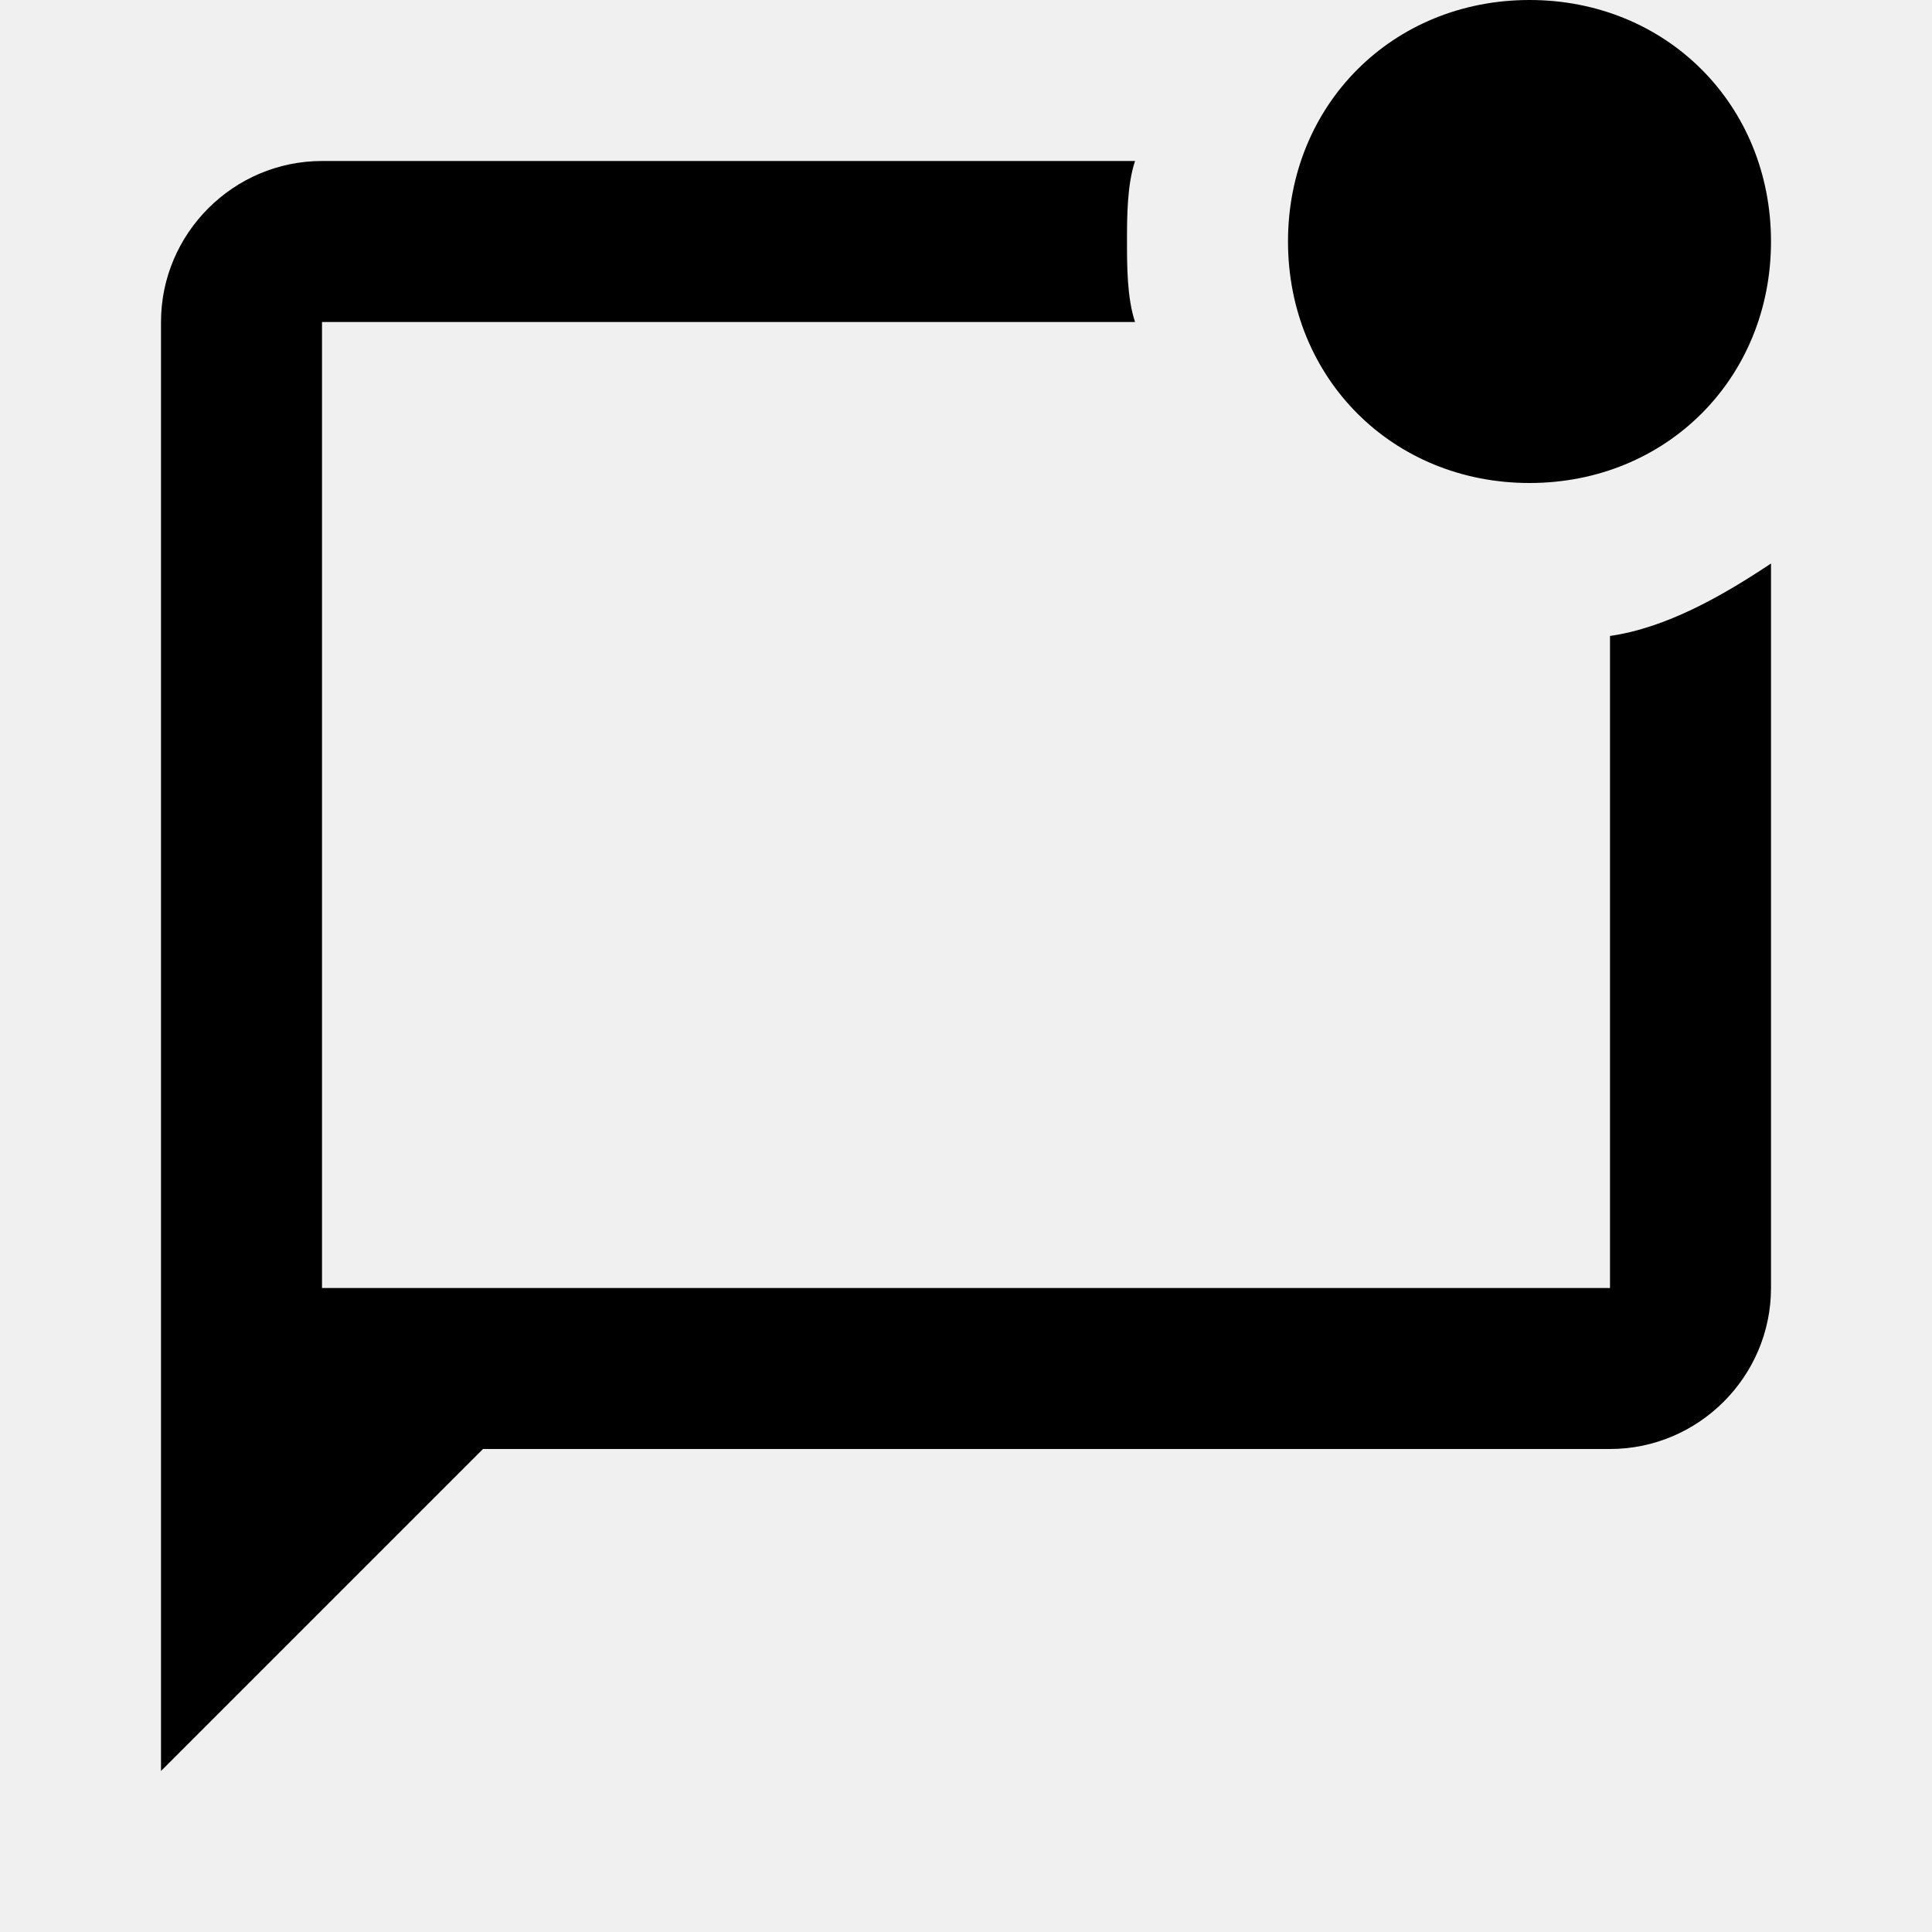
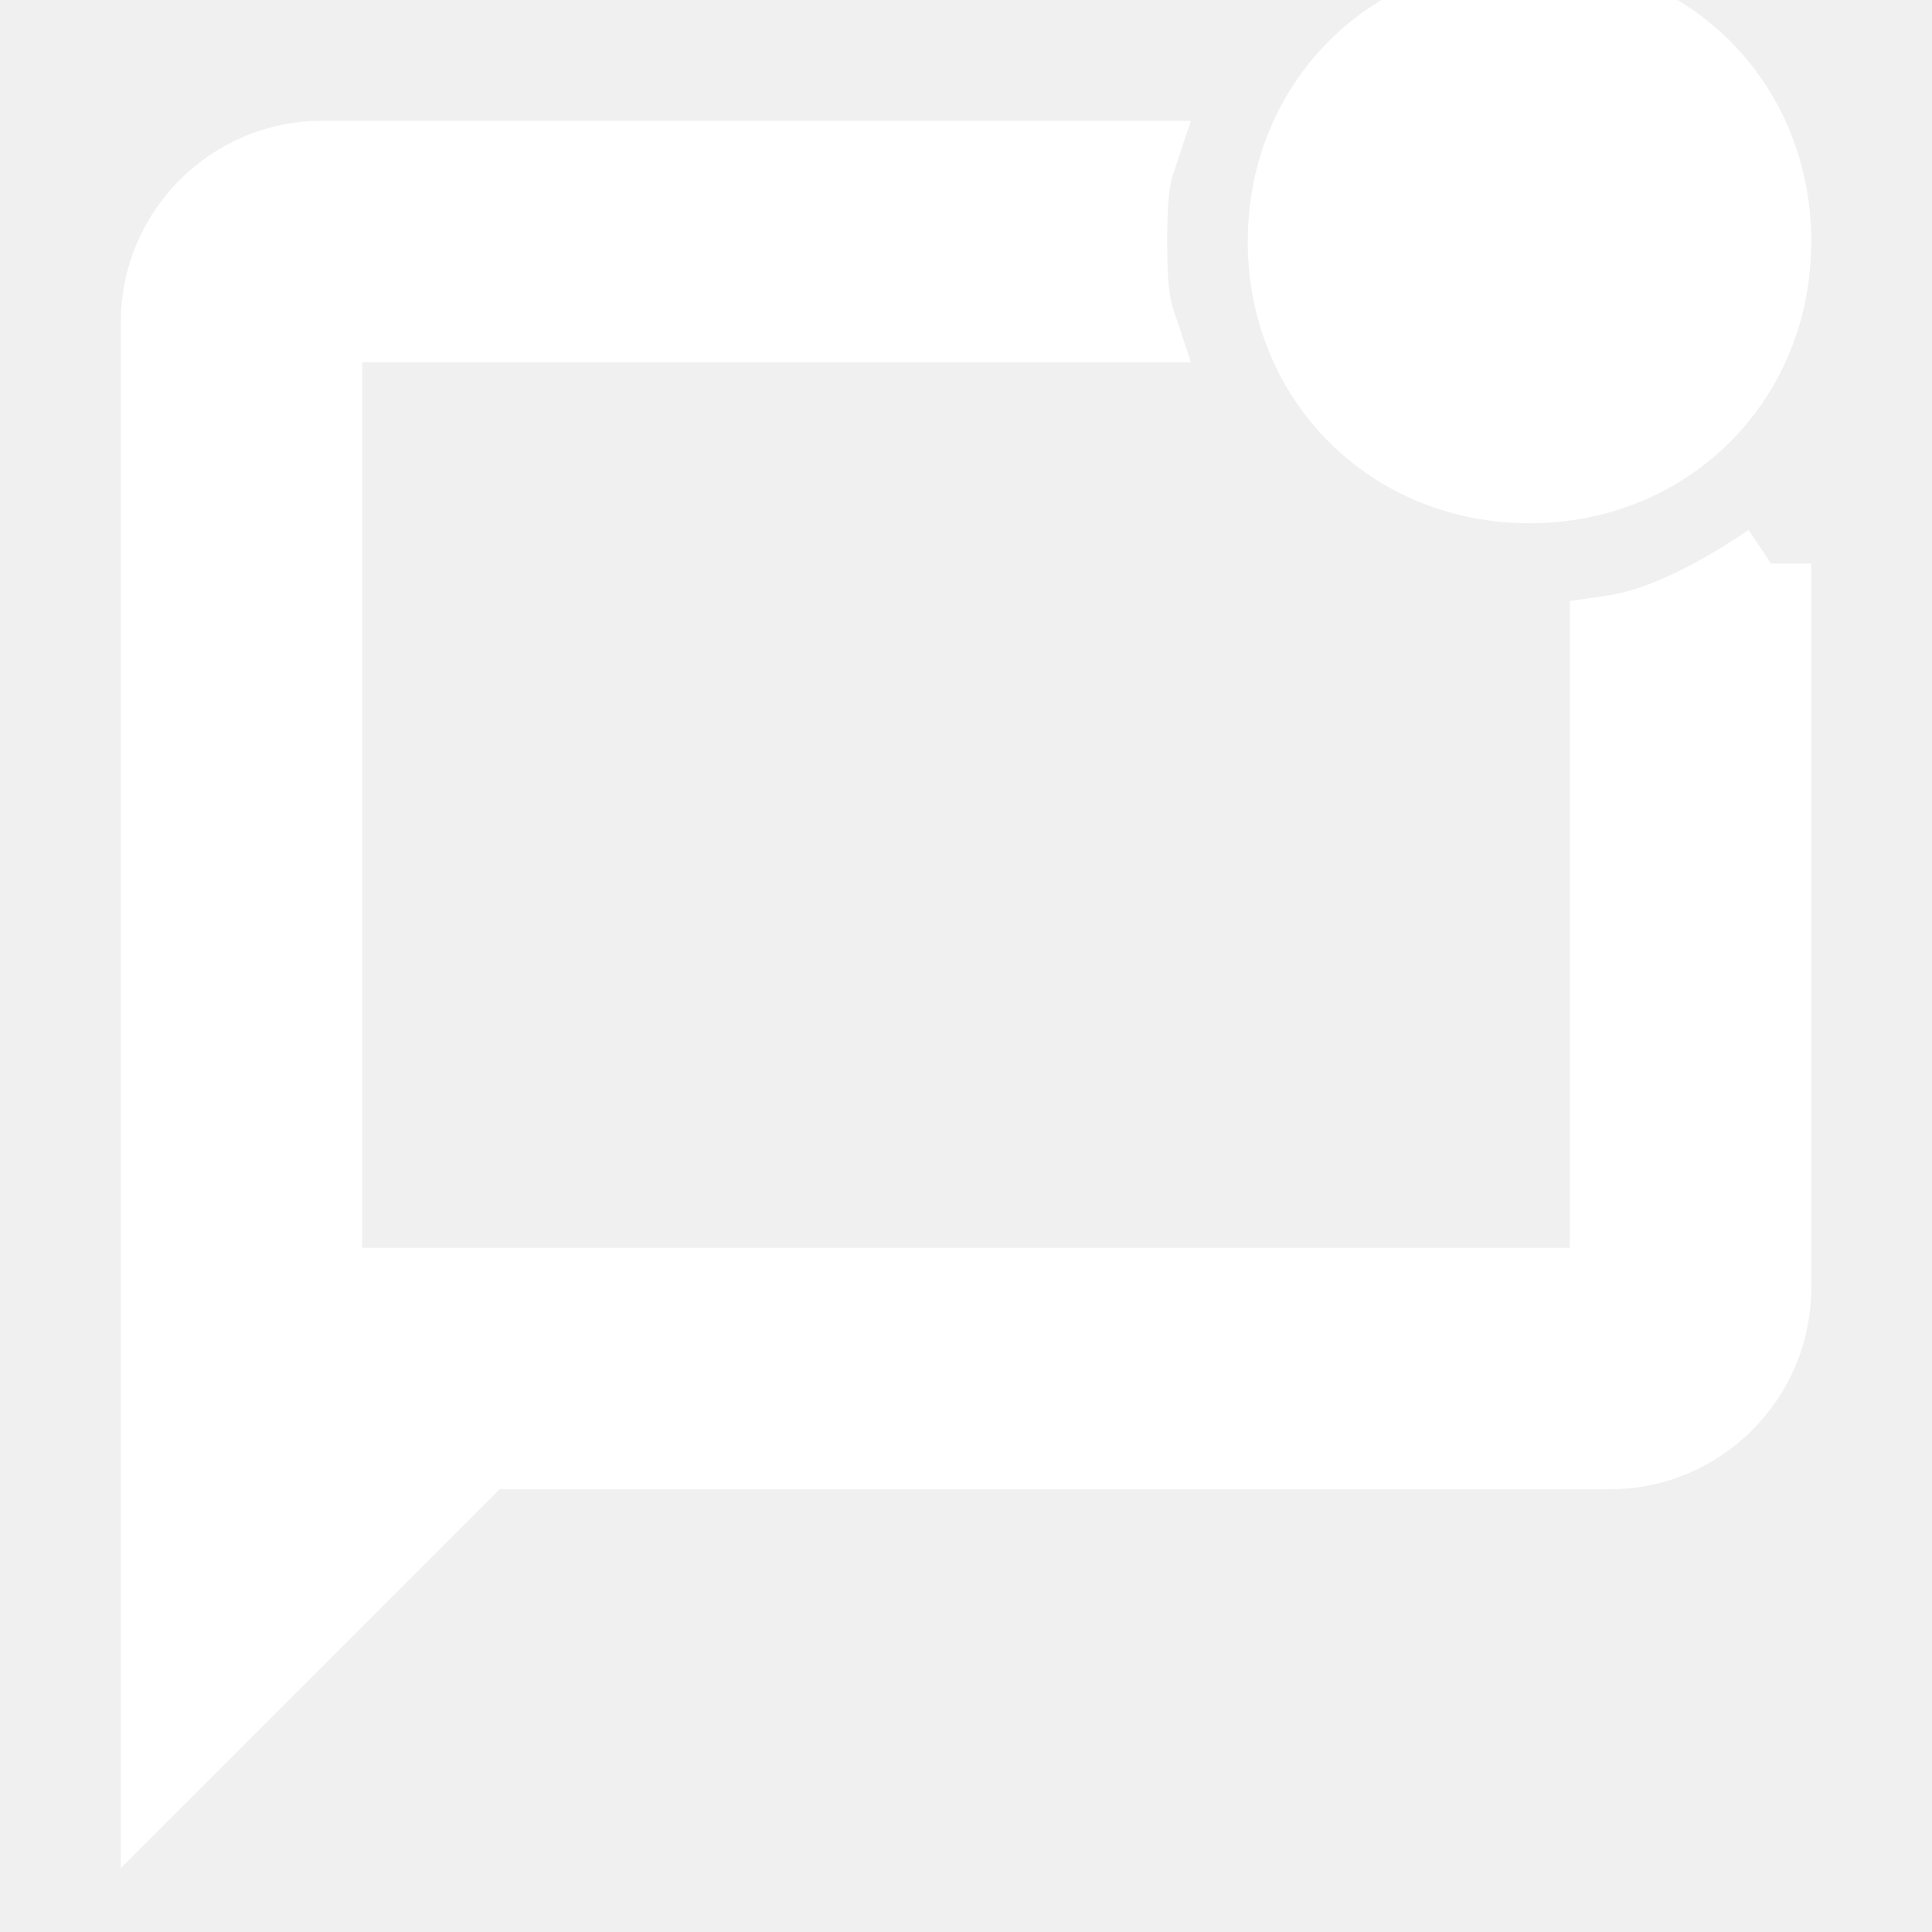
<svg xmlns="http://www.w3.org/2000/svg" viewBox="0 0 24 24">
-   <path d="M22 7V16C22 17.1 21.1 18 20 18H6L2 22V4C2 2.9 2.9 2 4 2H14.1C14 2.3 14 2.7 14 3S14 3.7 14.1 4H4V16H20V7.9C20.7 7.8 21.4 7.4 22 7M16 3C16 4.7 17.3 6 19 6S22 4.7 22 3 20.7 0 19 0 16 1.3 16 3Z" />
+   <path d="M22 7V16C22 17.1 21.1 18 20 18H6L2 22V4C2 2.9 2.9 2 4 2H14.1C14 2.3 14 2.7 14 3S14 3.7 14.1 4H4V16H20V7.9C20.7 7.8 21.4 7.4 22 7M16 3C16 4.7 17.3 6 19 6S22 4.7 22 3 20.7 0 19 0 16 1.3 16 3Z" style="fill:white;stroke:white" />
</svg>
